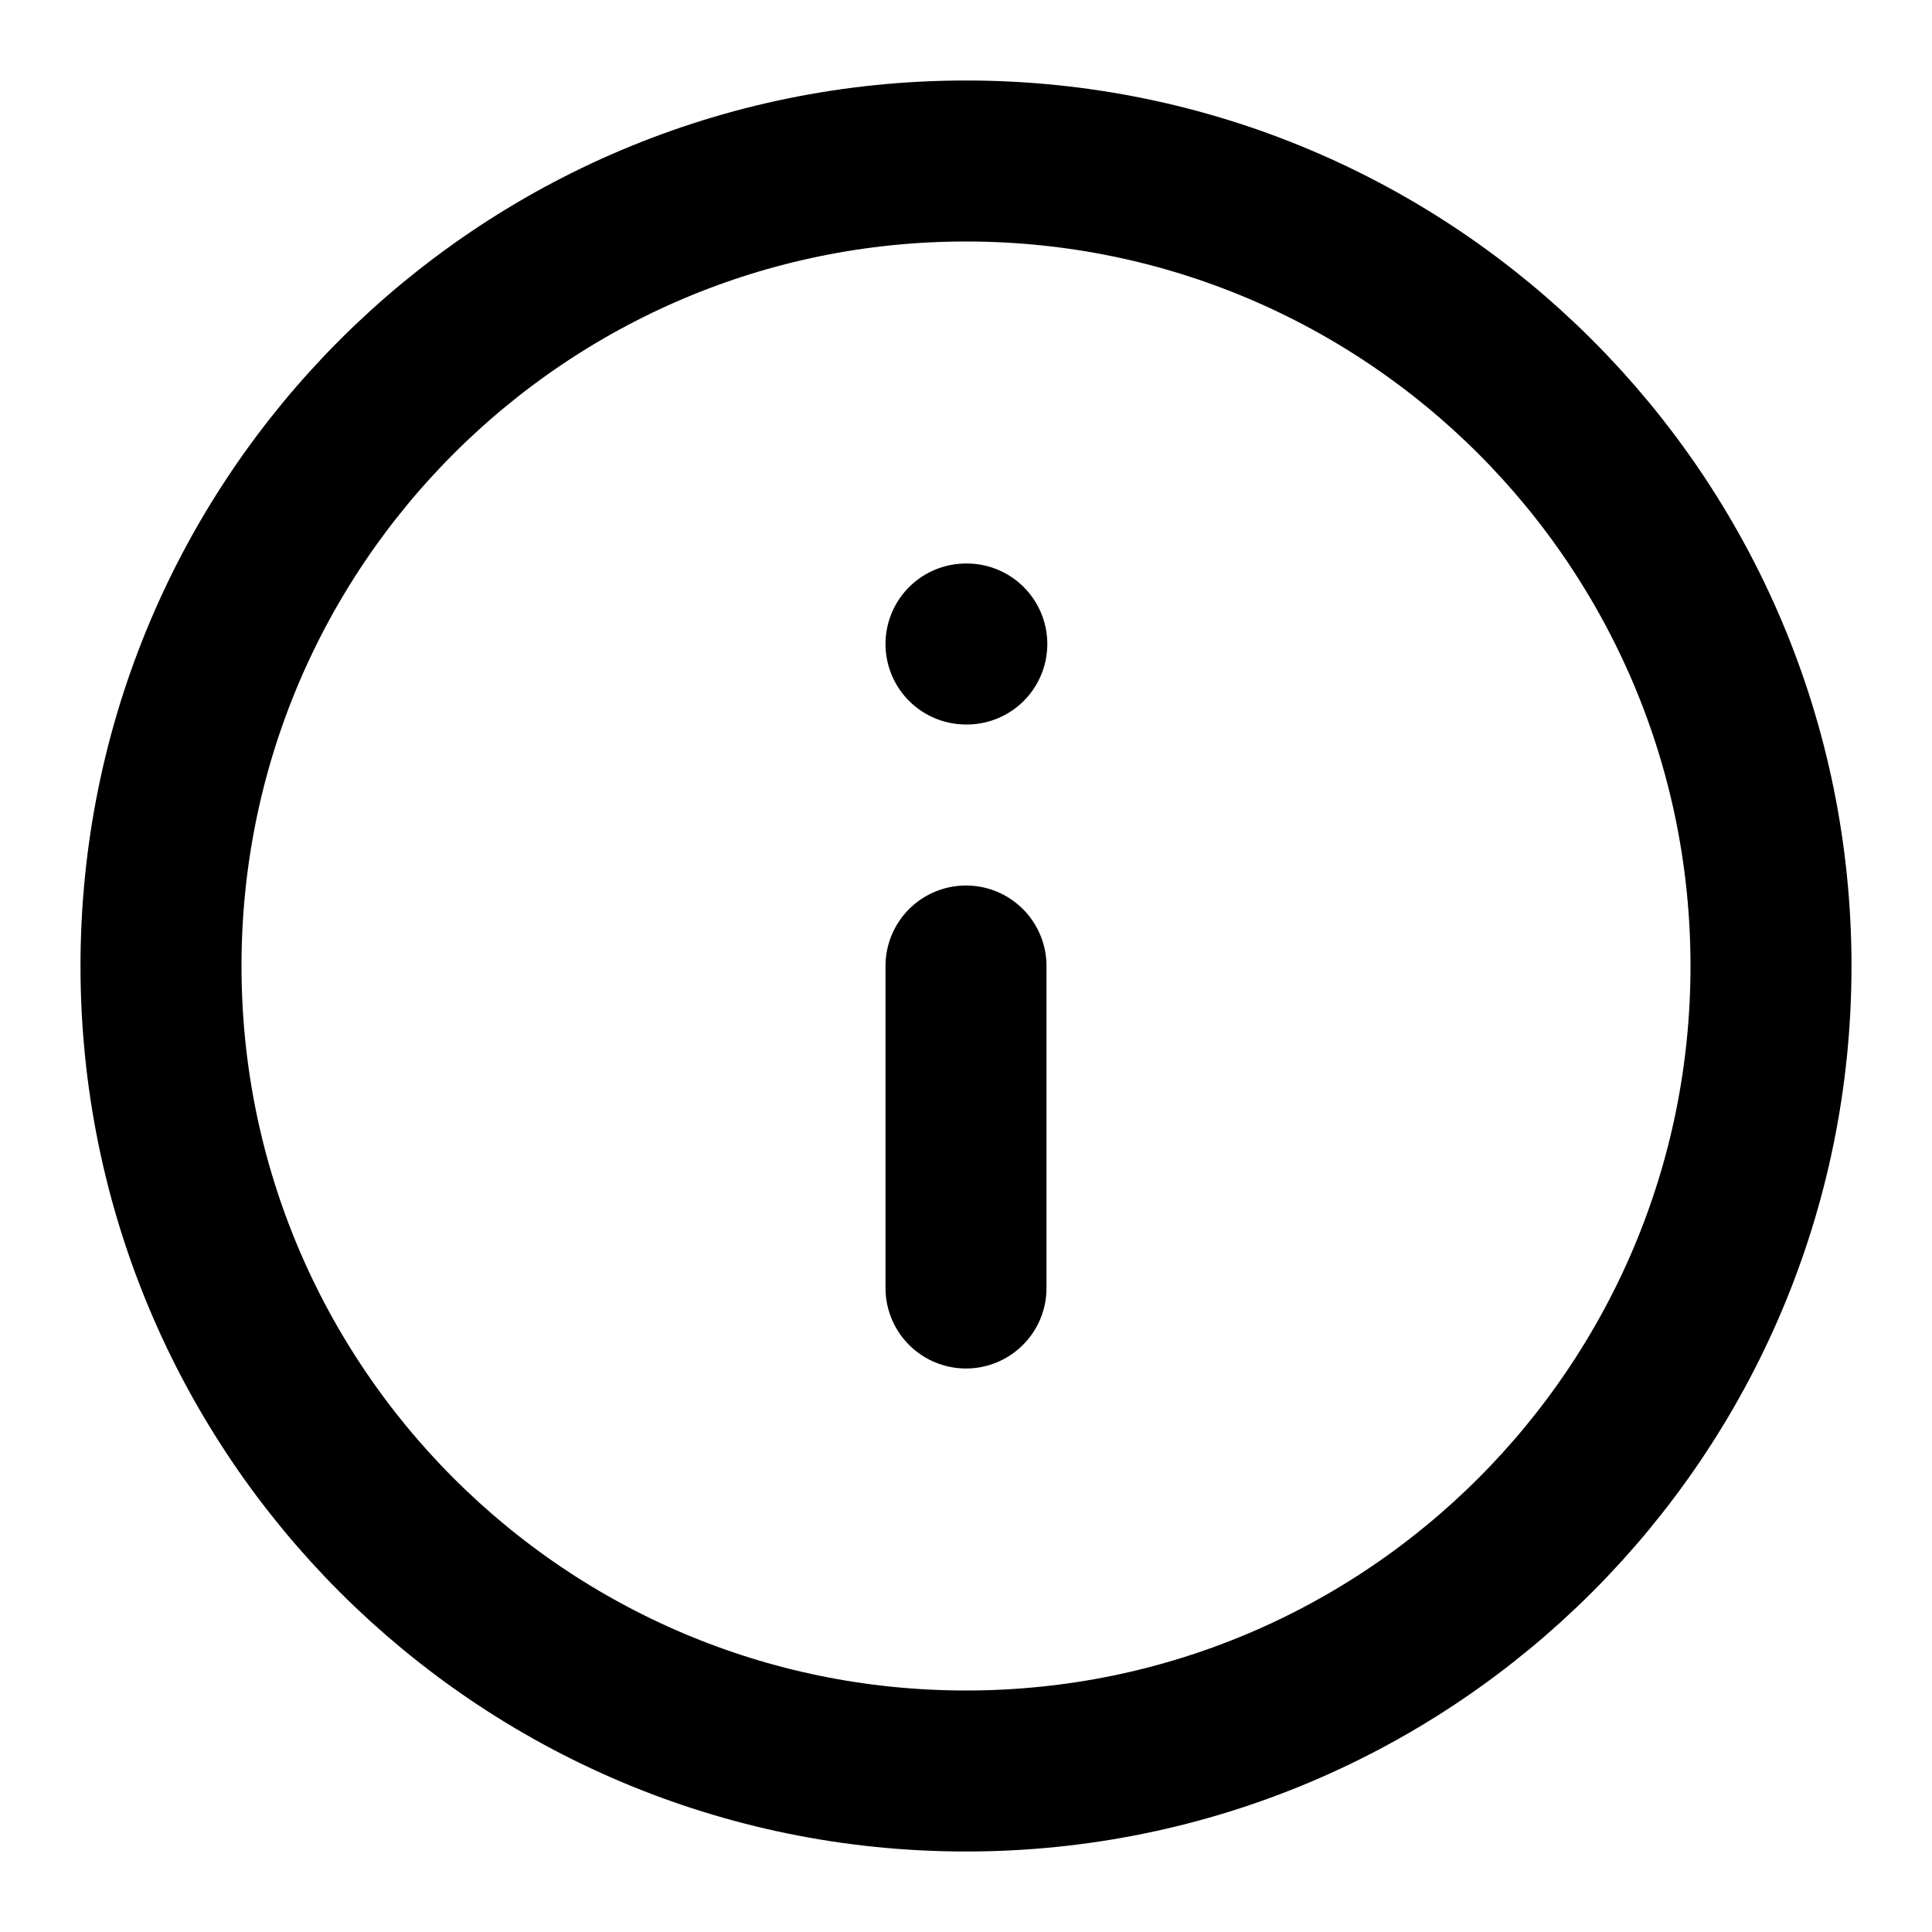
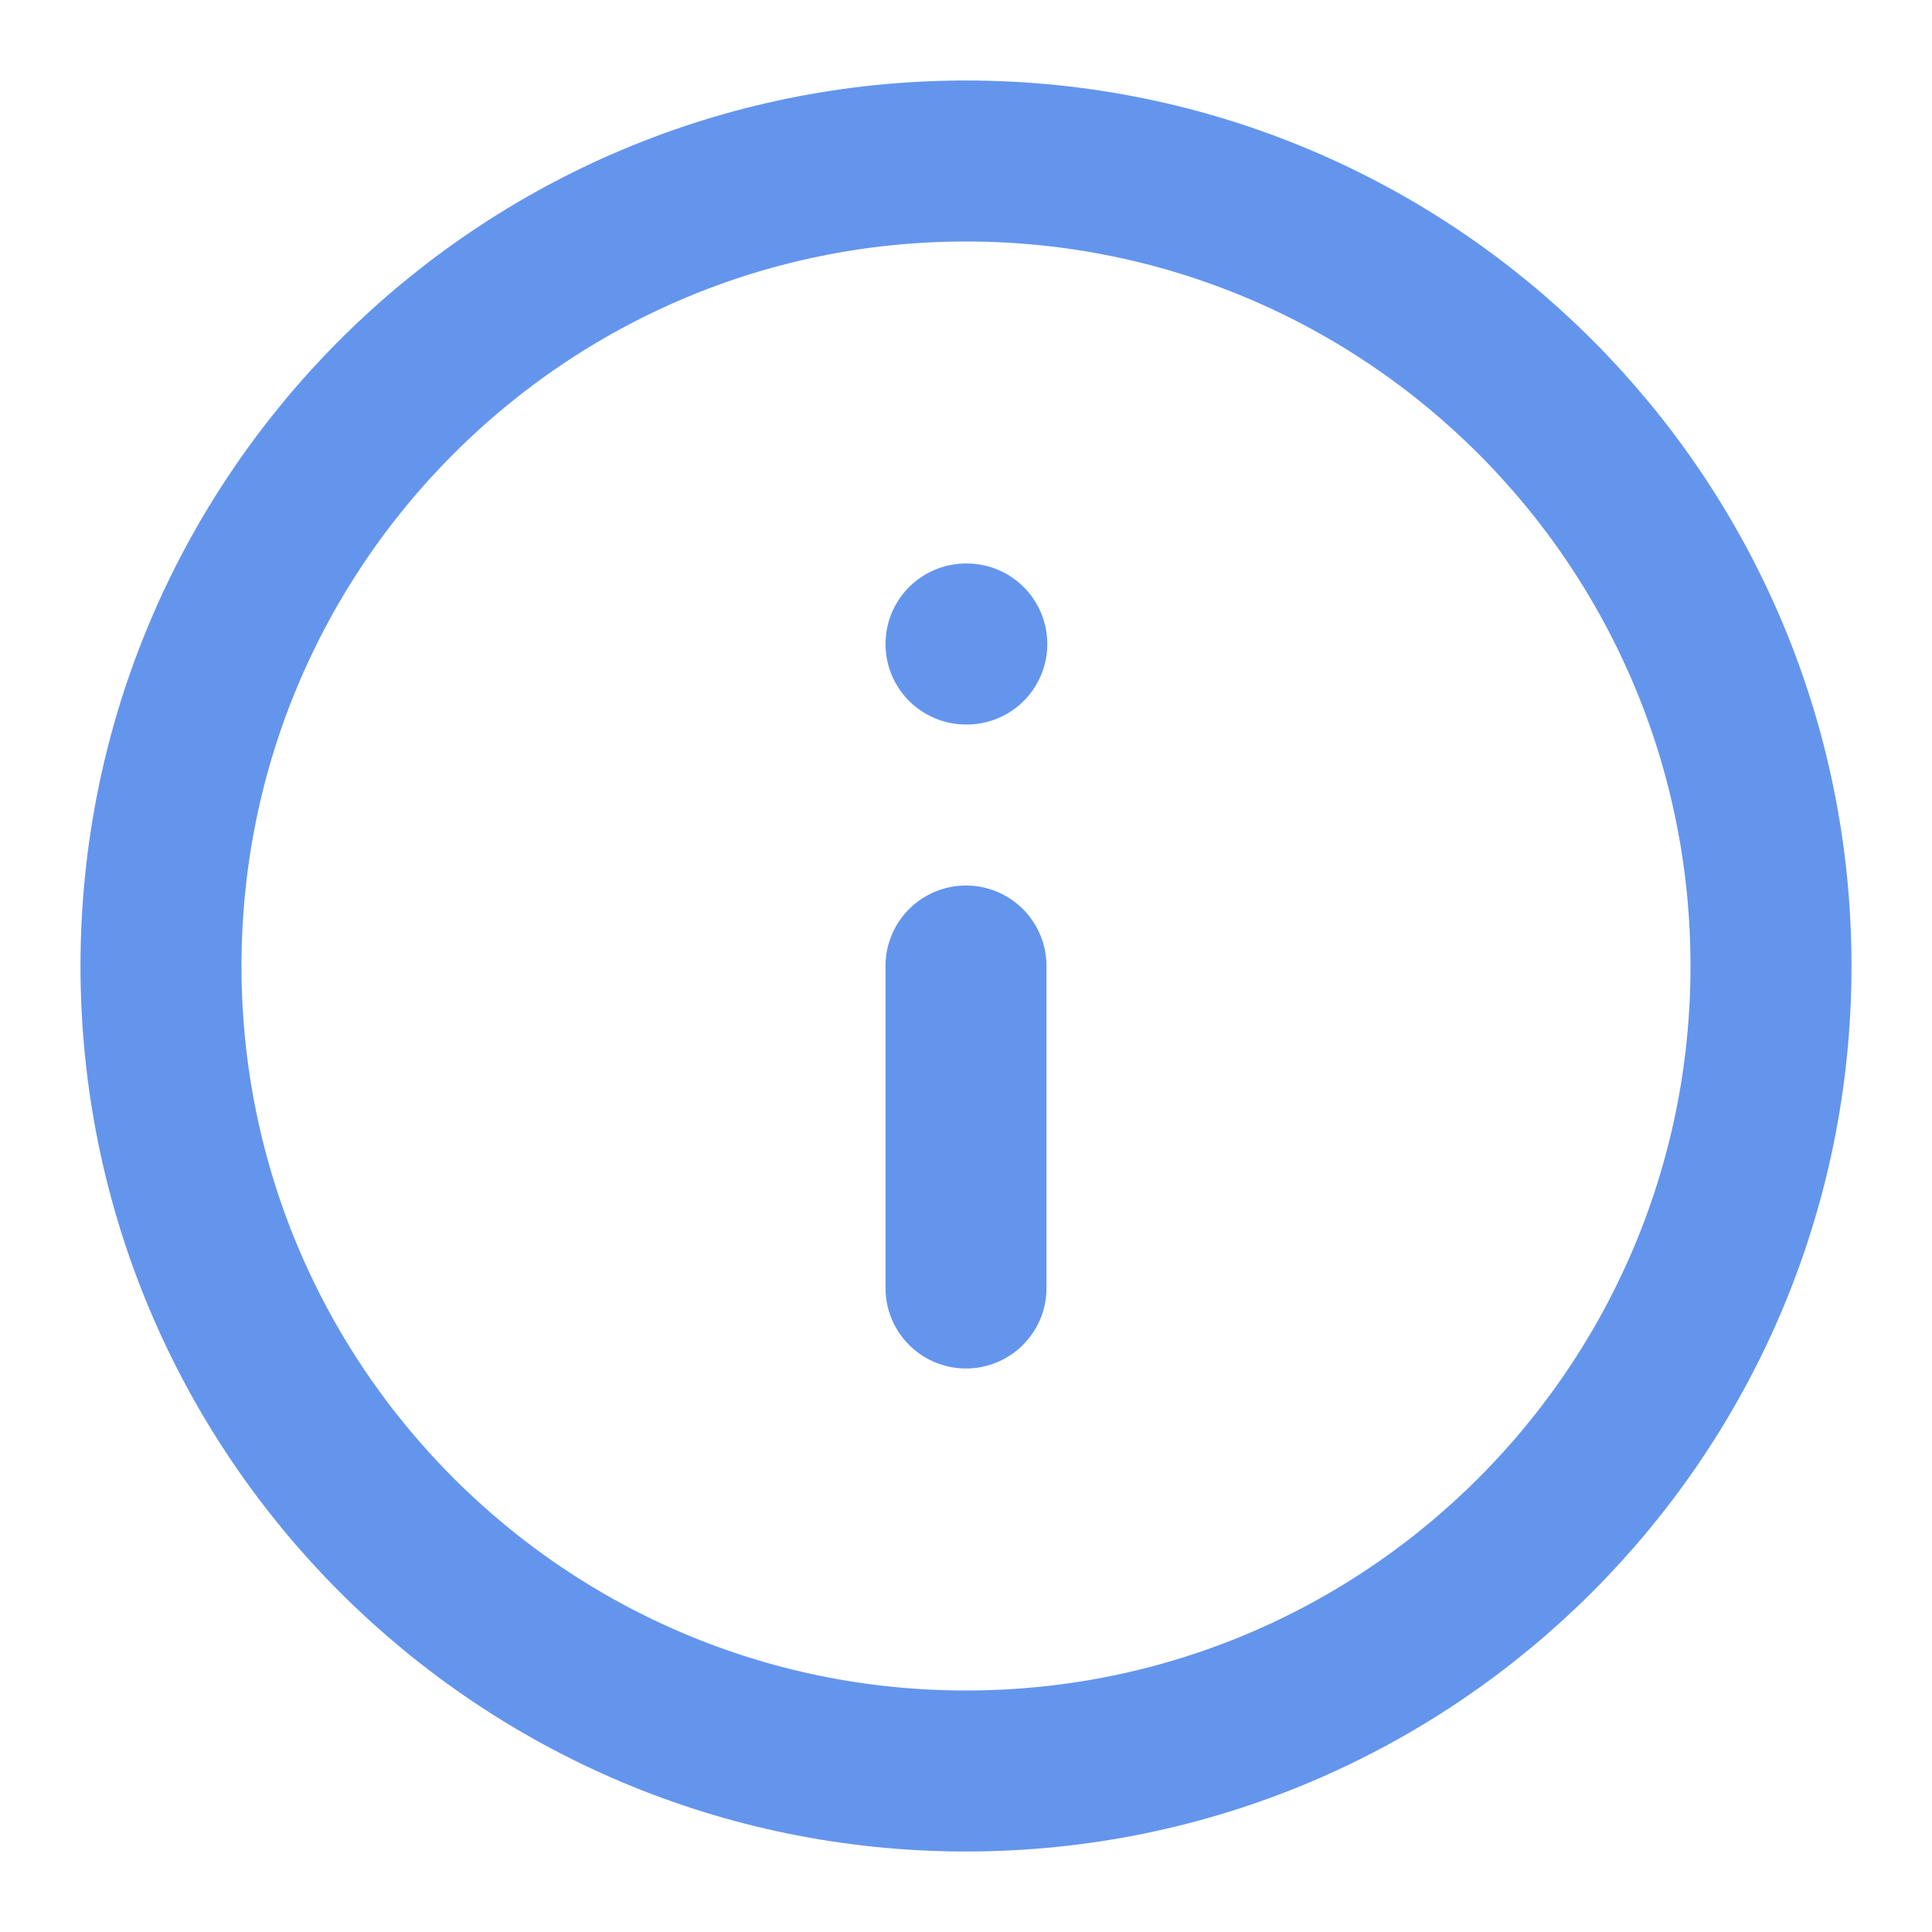
- <svg xmlns="http://www.w3.org/2000/svg" width="24" height="24" viewBox="0 0 24 24" fill="none" stroke="currentColor" stroke-width="2" stroke-linecap="round" stroke-linejoin="round" class="feather feather-info">
+ <svg xmlns="http://www.w3.org/2000/svg" width="24" height="24" viewBox="0 0 24 24" fill="none" stroke="currentColor" stroke-width="2" stroke-linecap="round" stroke-linejoin="round" color="cornflowerblue" class="feather feather-info">
  <circle cx="12" cy="12" r="10" />
  <line x1="12" y1="16" x2="12" y2="12" />
  <line x1="12" y1="8" x2="12.01" y2="8" />
</svg>
